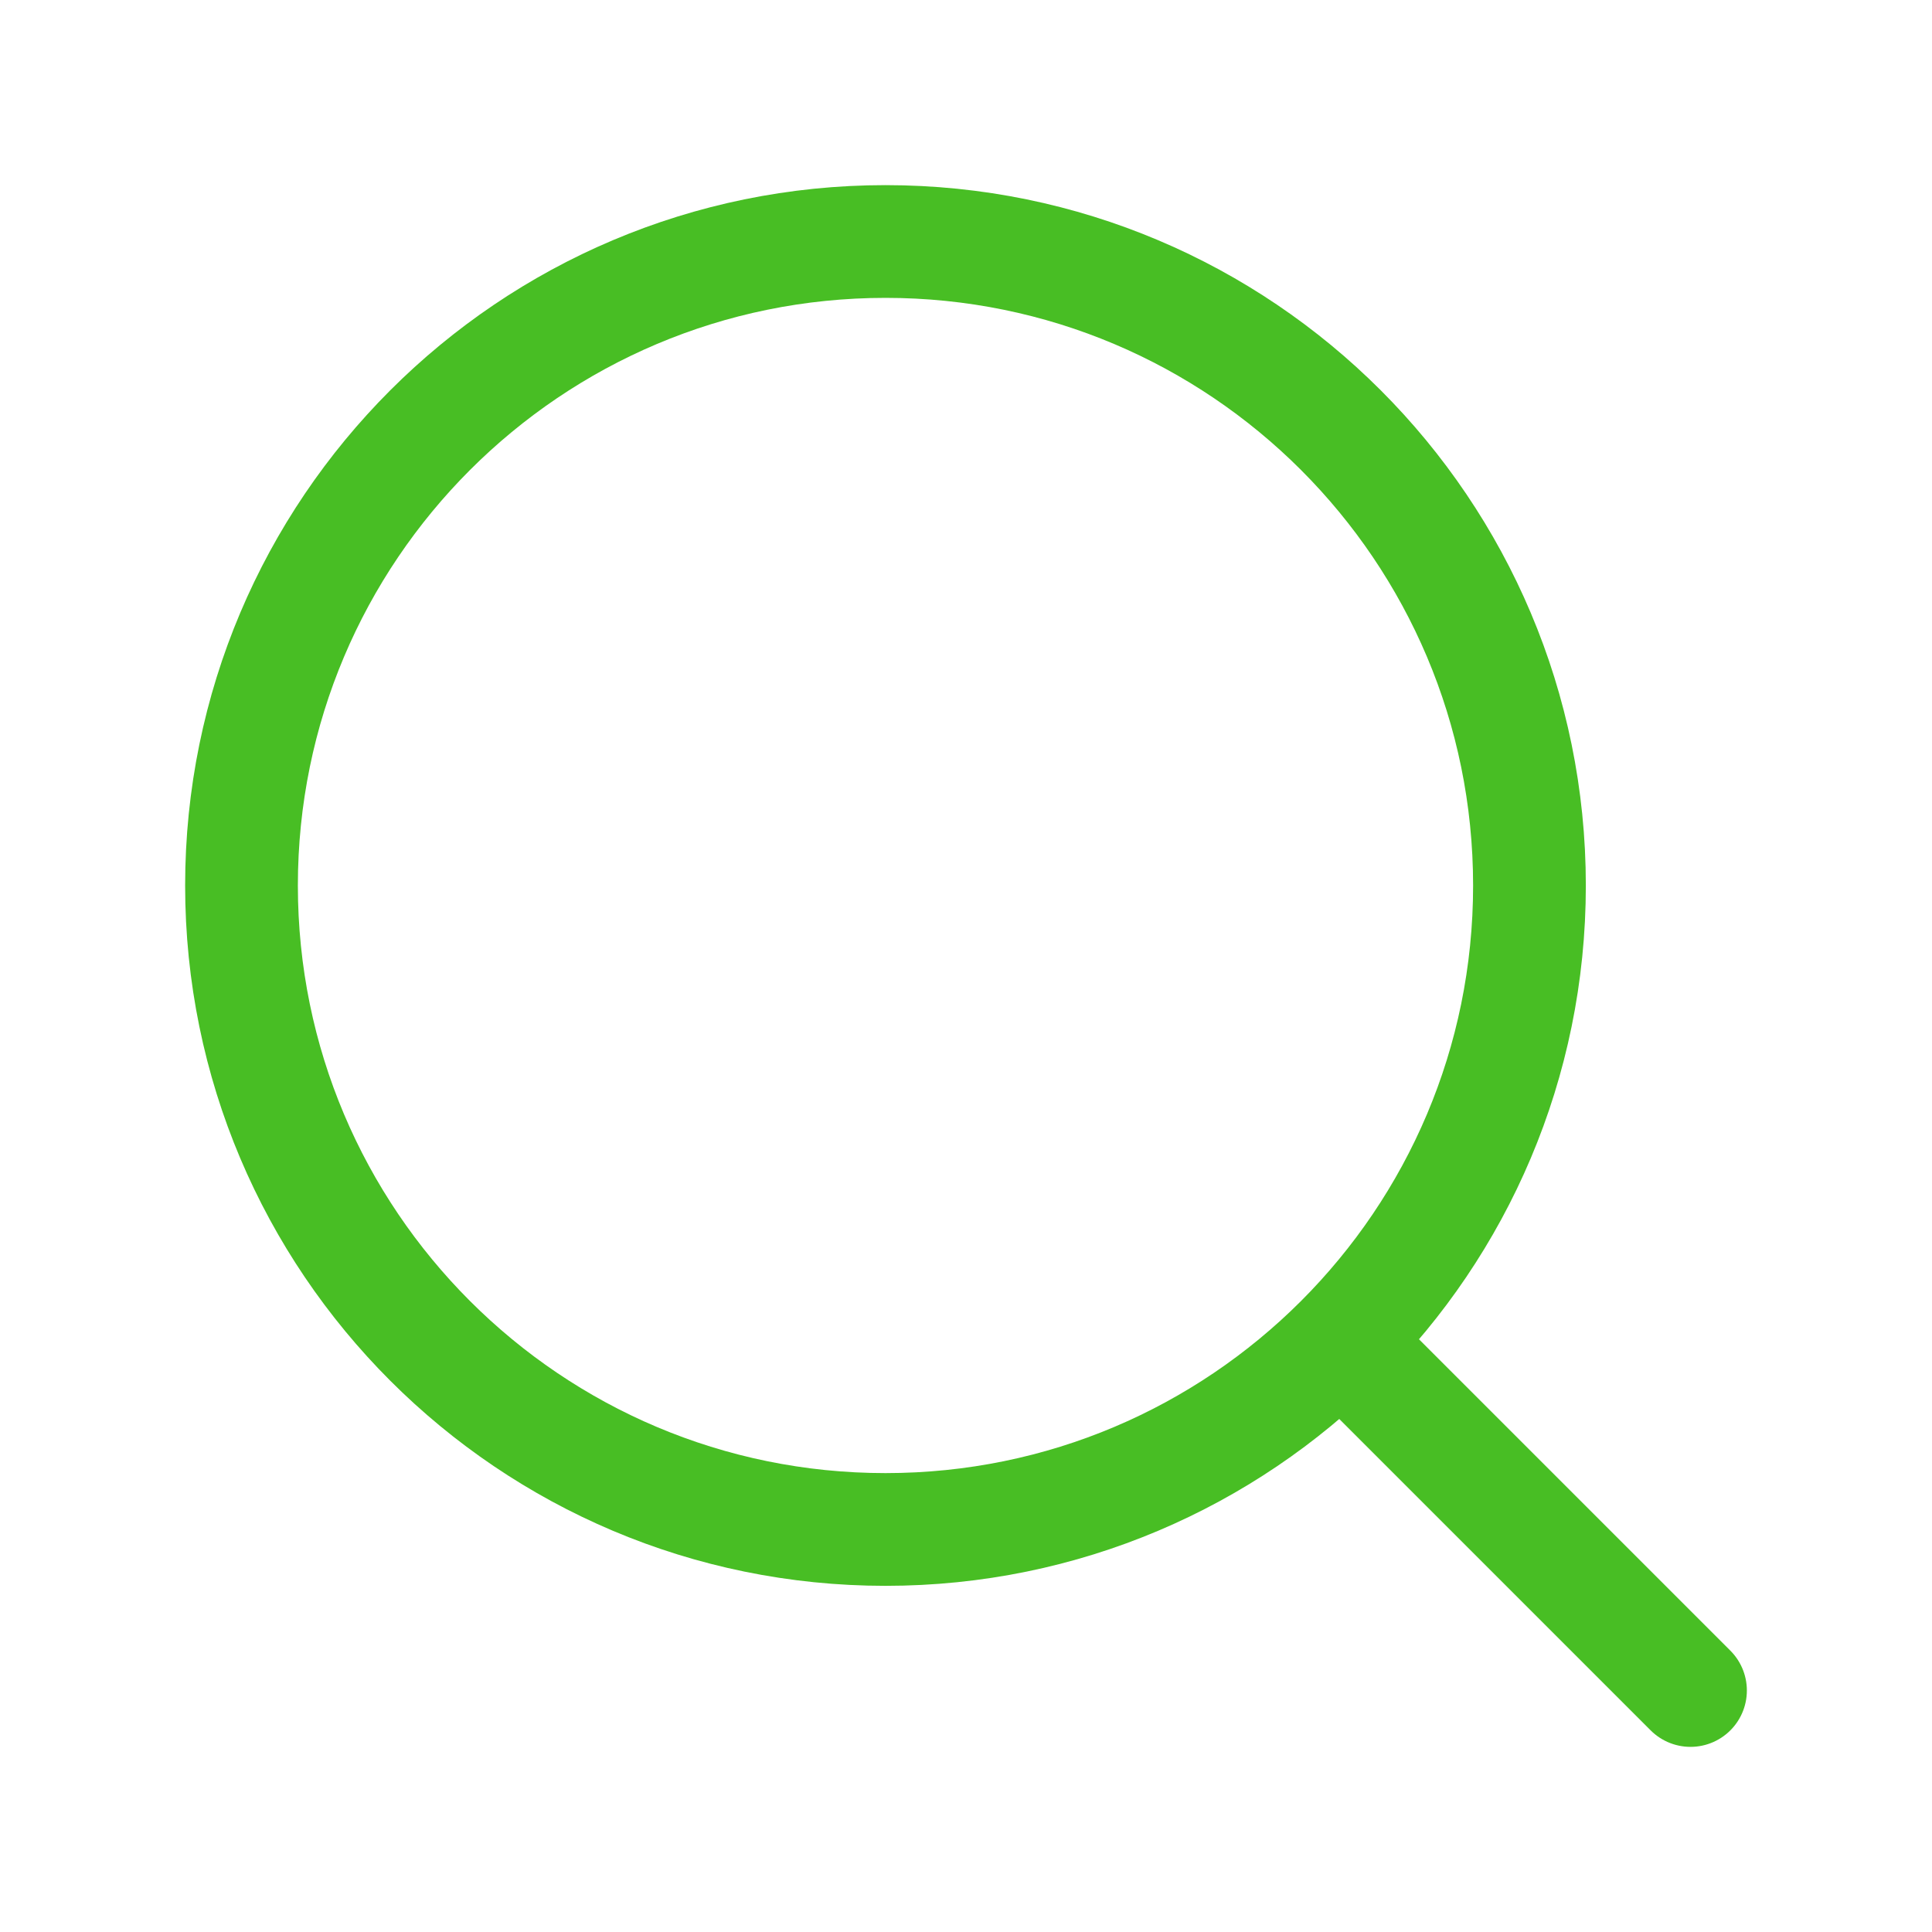
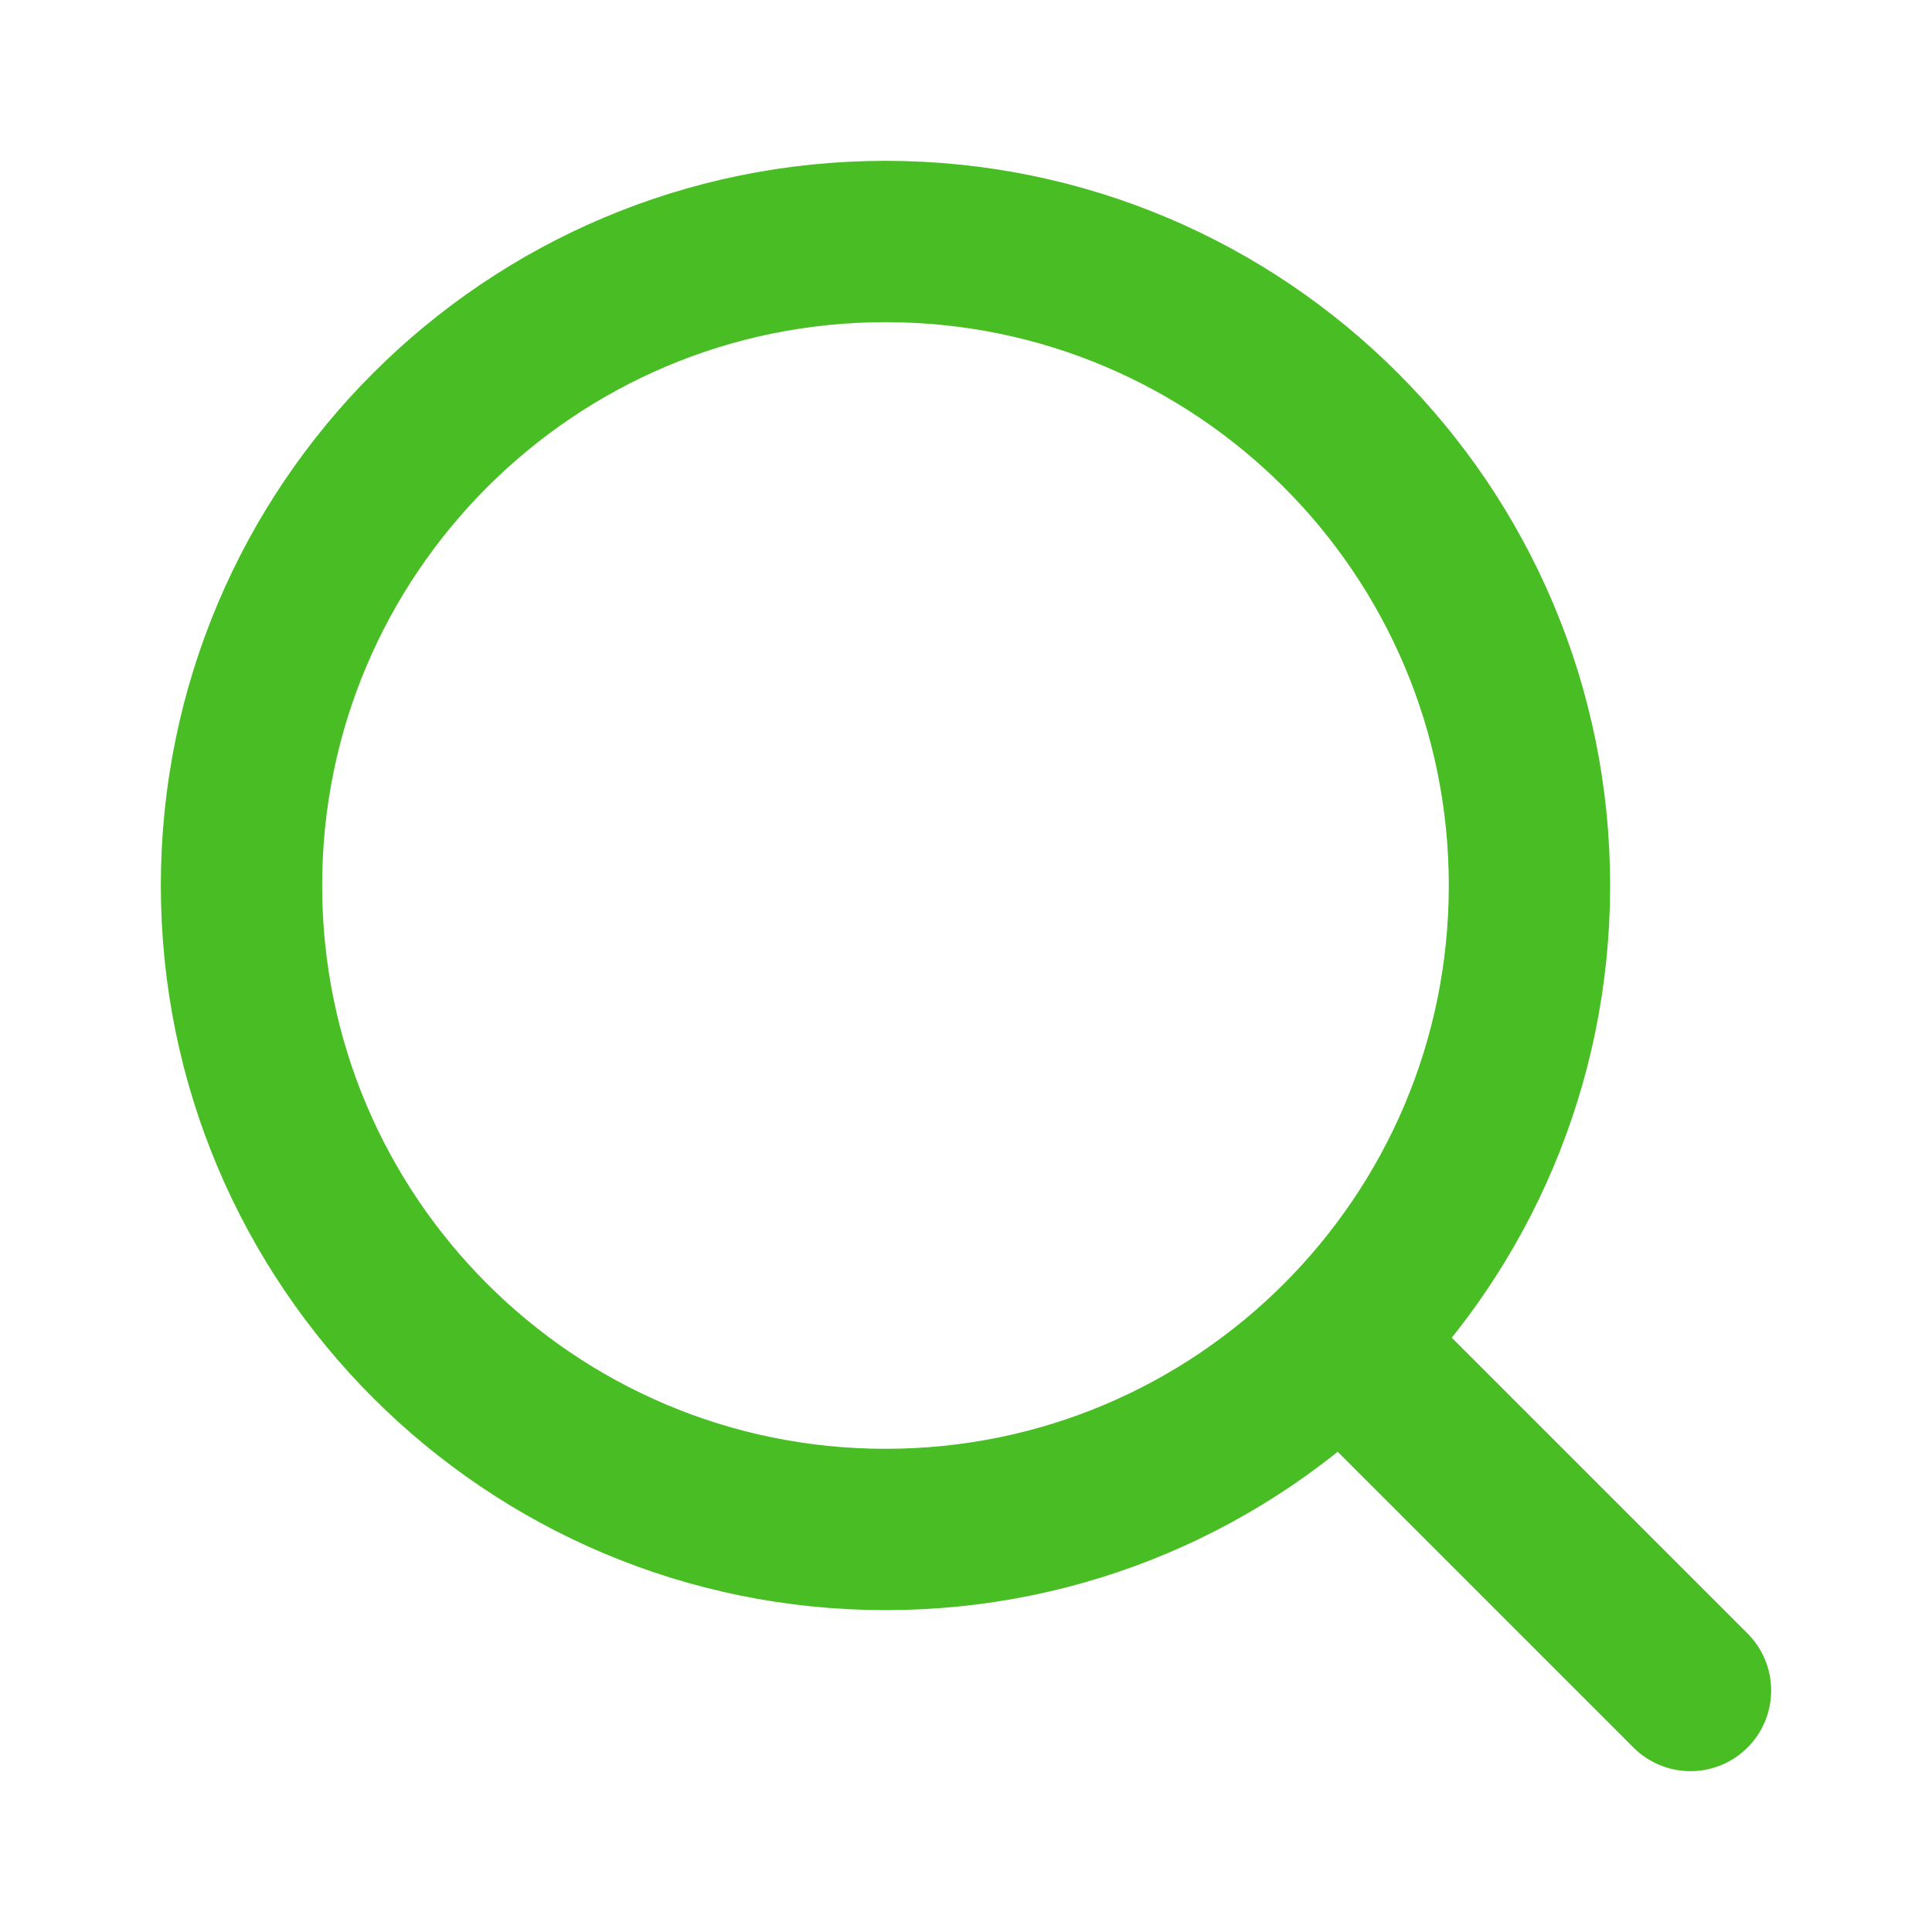
<svg xmlns="http://www.w3.org/2000/svg" width="20" height="20" viewBox="0 0 20 20" fill="none">
-   <path d="M9.167 15.833C12.849 15.833 15.833 12.849 15.833 9.167C15.833 5.485 12.849 2.5 9.167 2.5C5.485 2.5 2.5 5.485 2.5 9.167C2.5 12.849 5.485 15.833 9.167 15.833Z" stroke="#48BE24" stroke-width="1.167" stroke-linecap="round" stroke-linejoin="round" />
-   <path d="M17.5 17.5L13.917 13.917" stroke="#48BE24" stroke-width="1.167" stroke-linecap="round" stroke-linejoin="round" />
+   <path d="M9.167 15.833C12.849 15.833 15.833 12.849 15.833 9.167C15.833 5.485 12.849 2.5 9.167 2.5C5.485 2.5 2.5 5.485 2.5 9.167C2.5 12.849 5.485 15.833 9.167 15.833Z" stroke="#48BE24" stroke-width="1.67" stroke-linecap="round" stroke-linejoin="round" />
+   <path d="M17.5 17.5L13.917 13.917" stroke="#48BE24" stroke-width="1.67" stroke-linecap="round" stroke-linejoin="round" />
</svg>
